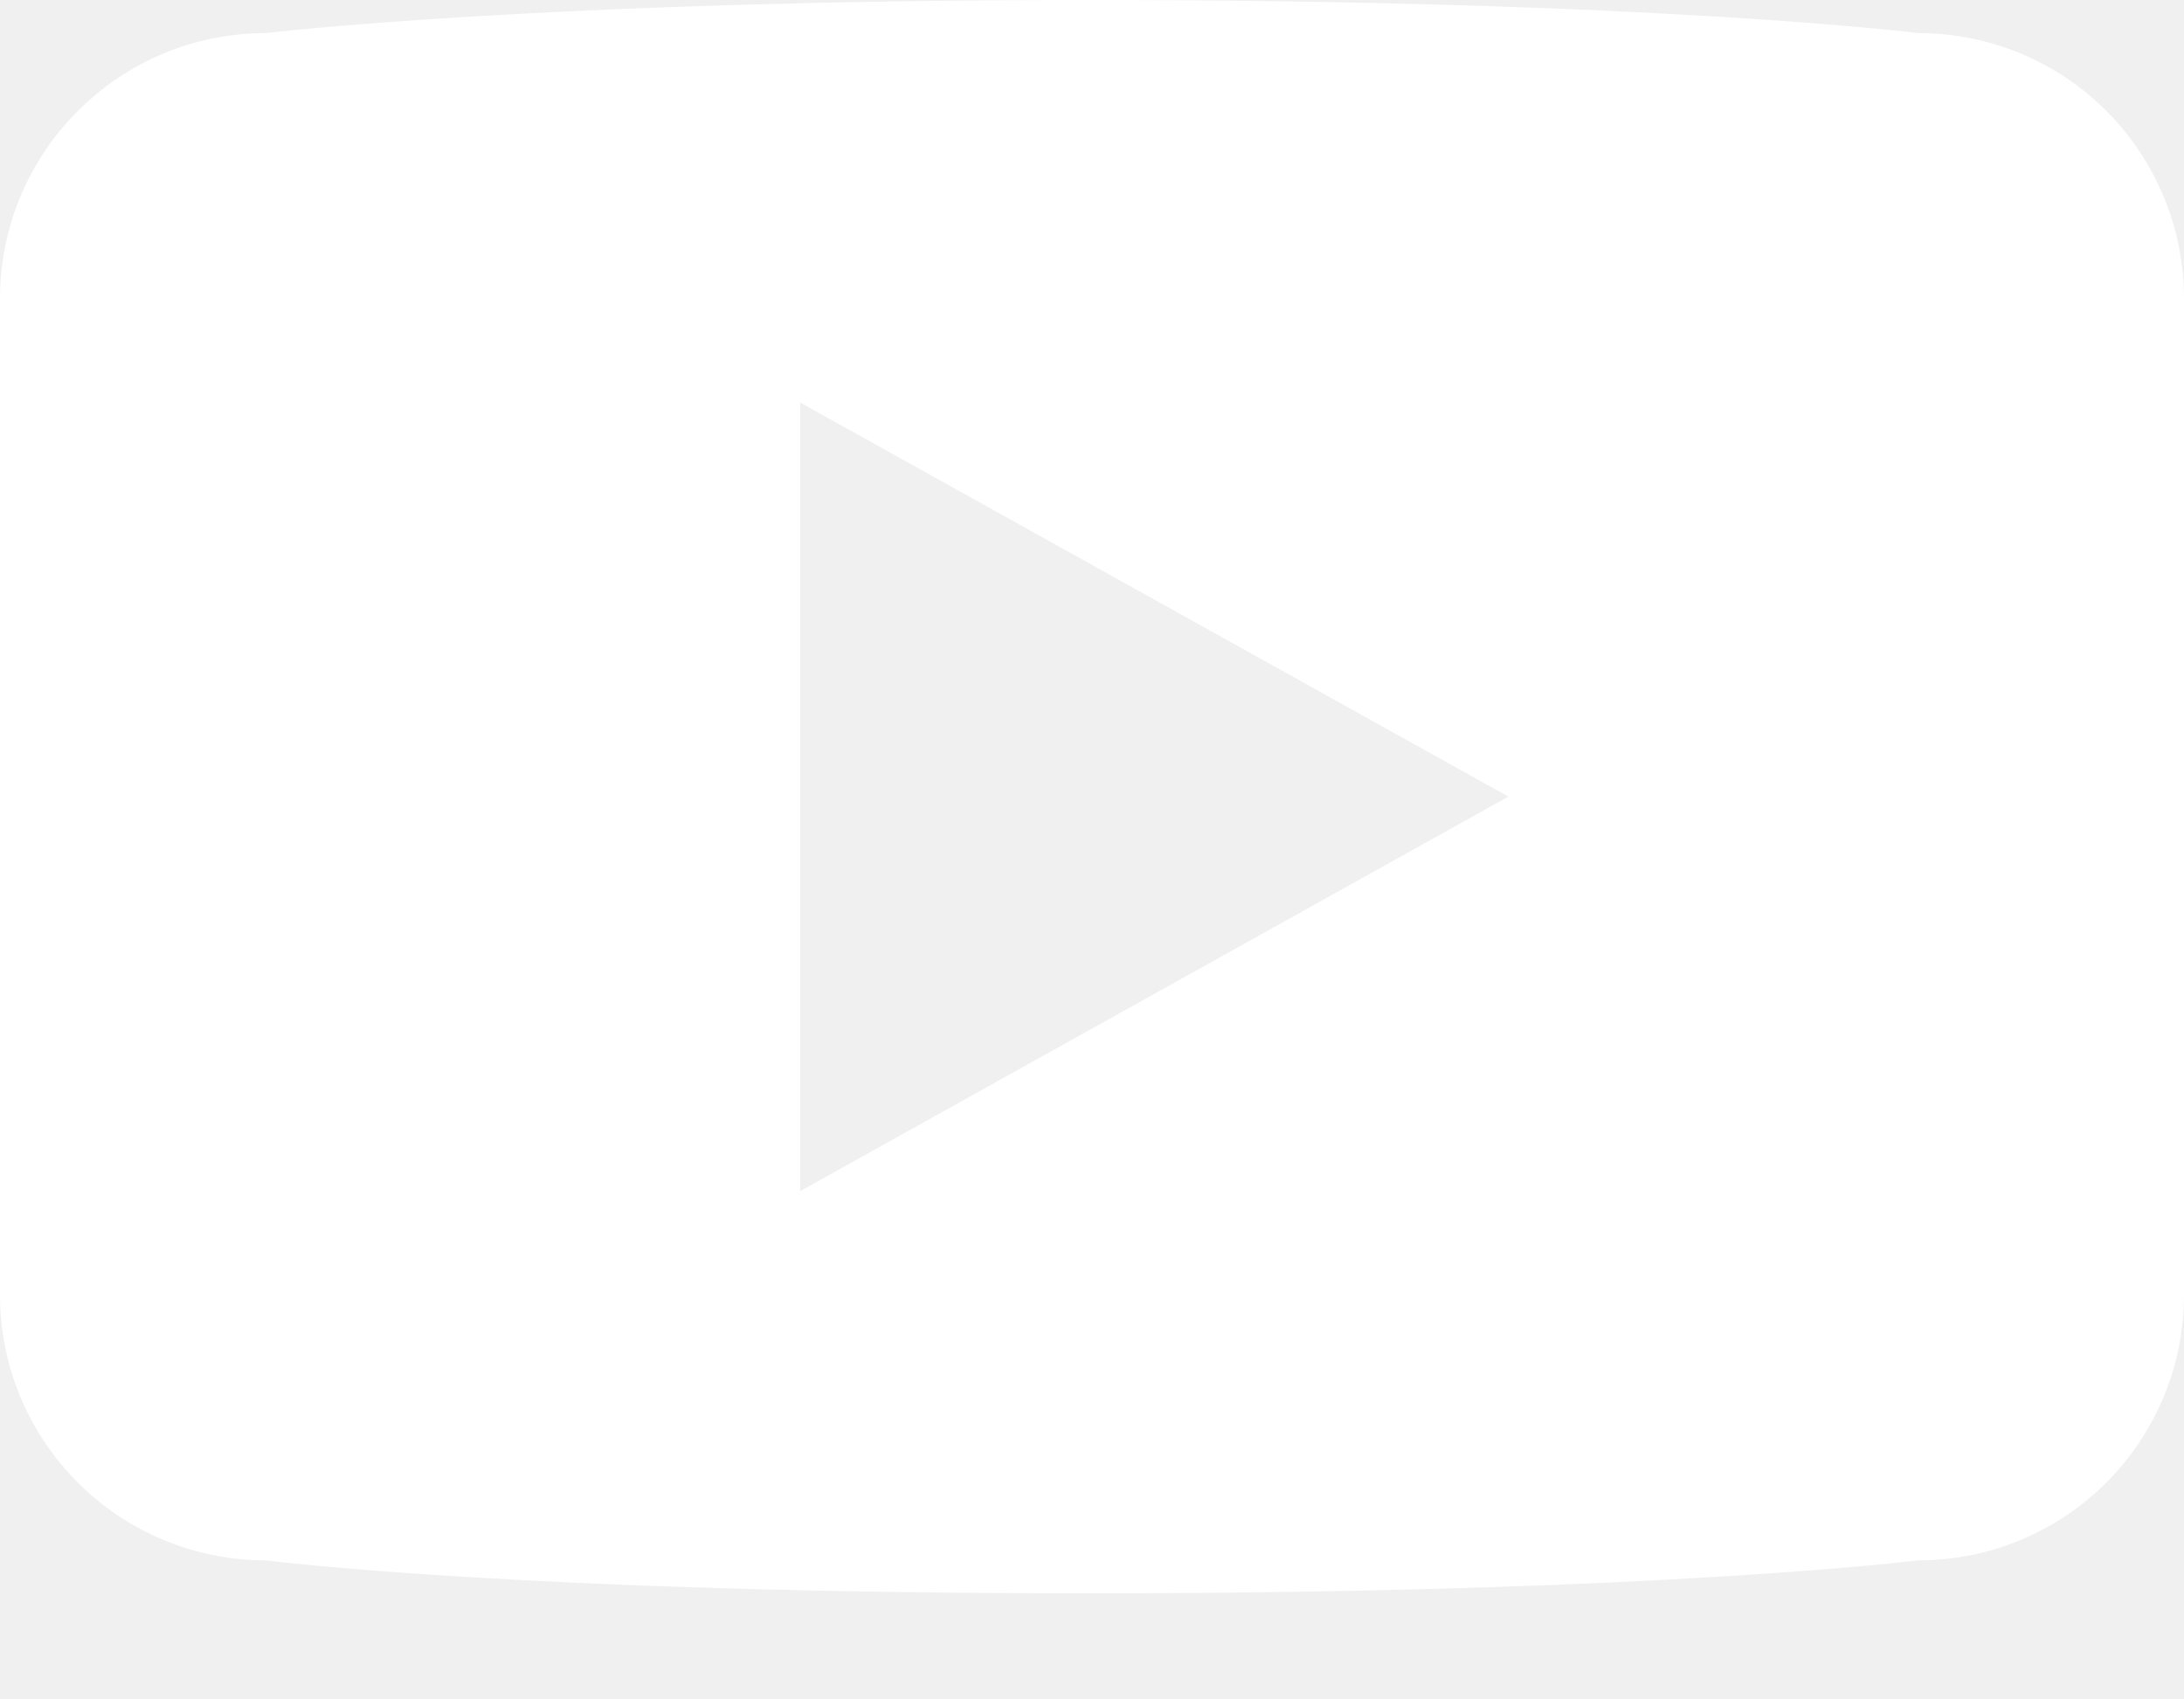
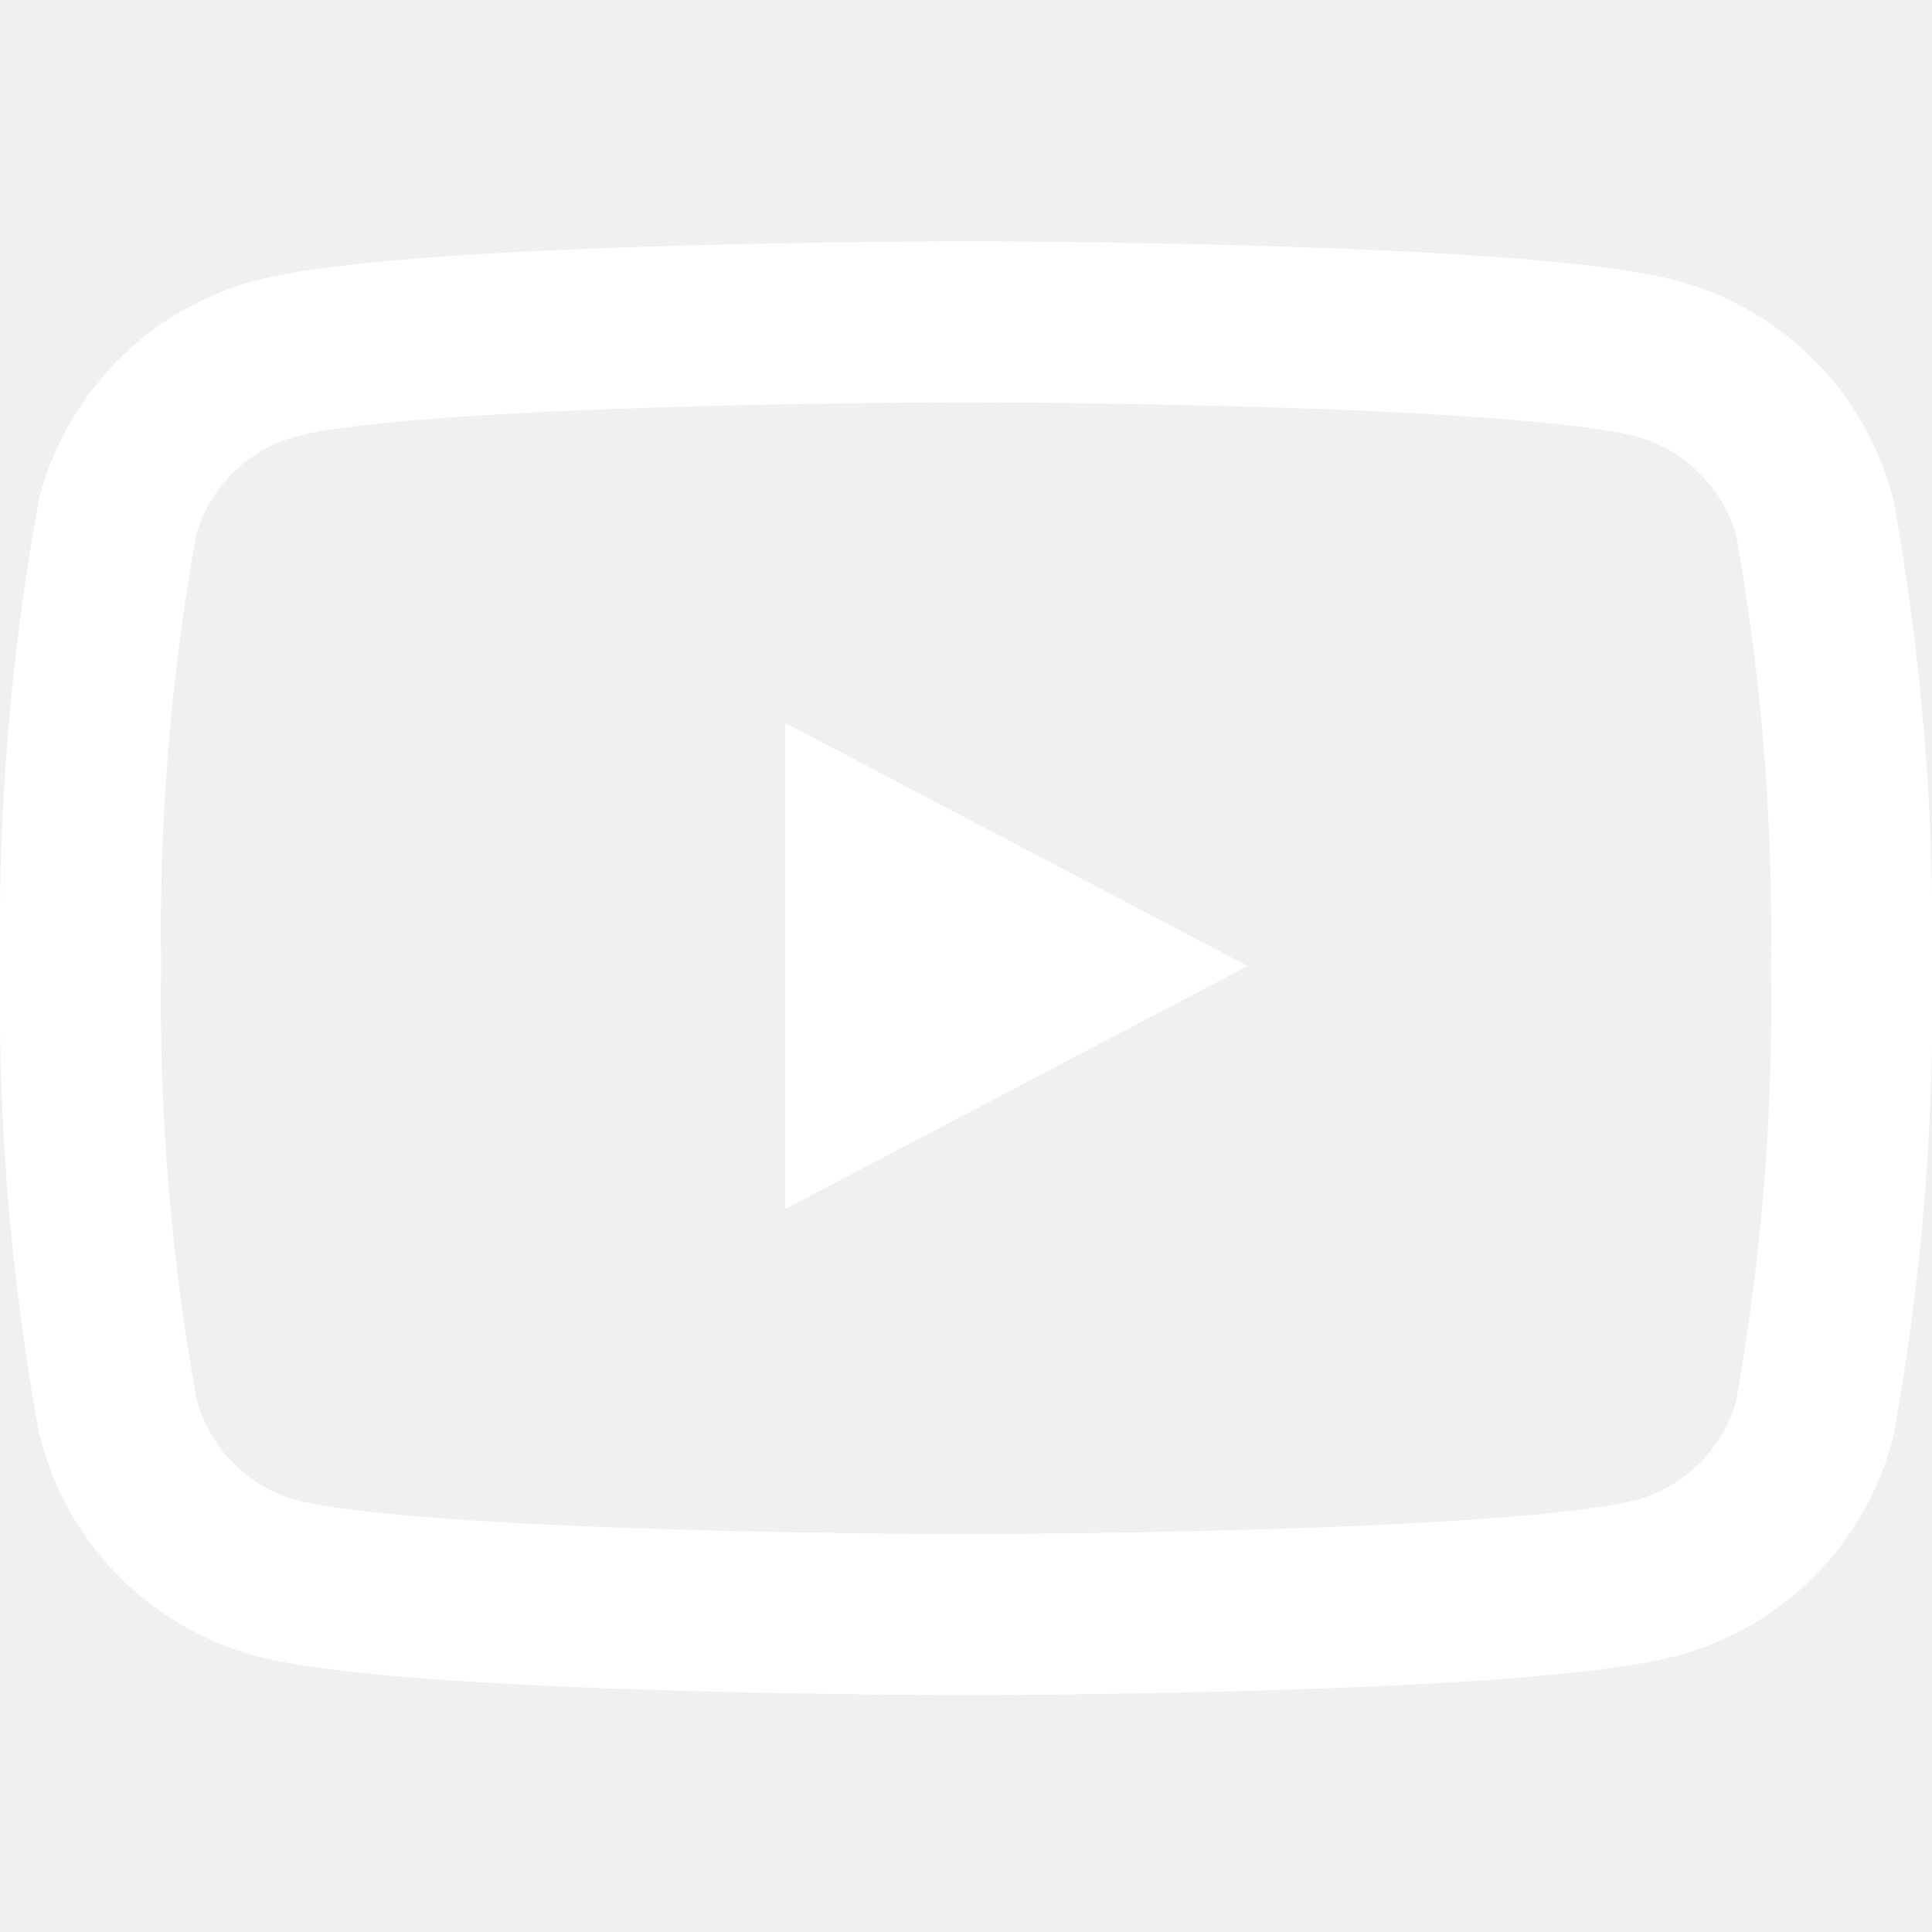
- <svg xmlns="http://www.w3.org/2000/svg" width="18" height="14" viewBox="0 0 18 14" fill="none">
-   <path d="M15.811 0.273C15.811 0.273 13.639 0 8.974 0C4.46 0 2.188 0.273 2.188 0.273C1.607 0.273 1.051 0.504 0.641 0.915C0.23 1.325 1.12453e-07 1.882 1.53003e-07 2.462V10.671C-0 10.959 0.056 11.244 0.166 11.509C0.276 11.775 0.437 12.016 0.64 12.219C0.844 12.423 1.085 12.584 1.35 12.694C1.616 12.804 1.9 12.861 2.188 12.861C2.188 12.861 4.3 13.133 8.974 13.133C13.645 13.133 15.811 12.861 15.811 12.861C16.099 12.861 16.384 12.805 16.649 12.695C16.915 12.585 17.156 12.424 17.36 12.22C17.563 12.017 17.724 11.775 17.834 11.51C17.944 11.244 18 10.959 18 10.671V2.46C18 2.173 17.943 1.888 17.833 1.623C17.723 1.358 17.562 1.116 17.359 0.913C17.156 0.71 16.914 0.549 16.649 0.439C16.383 0.329 16.099 0.273 15.811 0.273ZM6.595 9.818V3.318L12.432 6.566L6.595 9.818Z" fill="white" />
+ <svg xmlns="http://www.w3.org/2000/svg" width="14" height="14" viewBox="0 0 14 14" fill="none">
+   <g clip-path="url(#clip0_3952_1250)">
+     <path d="M13.149 3.744C13.075 3.47 12.932 3.221 12.732 3.021C12.533 2.82 12.284 2.675 12.011 2.6C11.014 2.332 7 2.332 7 2.332C7 2.332 2.987 2.332 1.99 2.6C1.717 2.675 1.468 2.82 1.269 3.021C1.069 3.221 0.926 3.47 0.852 3.744C0.658 4.817 0.568 5.908 0.584 6.999C0.568 8.09 0.658 9.18 0.852 10.254C0.92 10.533 1.061 10.79 1.261 10.997C1.461 11.204 1.713 11.354 1.99 11.432C2.987 11.7 7 11.7 7 11.7C7 11.7 11.014 11.7 12.011 11.432C12.284 11.357 12.533 11.212 12.732 11.012C12.932 10.811 13.075 10.562 13.149 10.289C13.345 9.203 13.435 8.101 13.417 6.999C13.433 5.908 13.343 4.817 13.149 3.744Z" stroke="white" stroke-width="1.167" stroke-linecap="round" />
+     <path d="M5.688 8.762L9.042 7L5.688 5.238V8.762Z" fill="white" />
+   </g>
+   <defs>
+     <clipPath id="clip0_3952_1250">
+       <rect width="14" height="14" fill="white" />
+     </clipPath>
+   </defs>
</svg>
